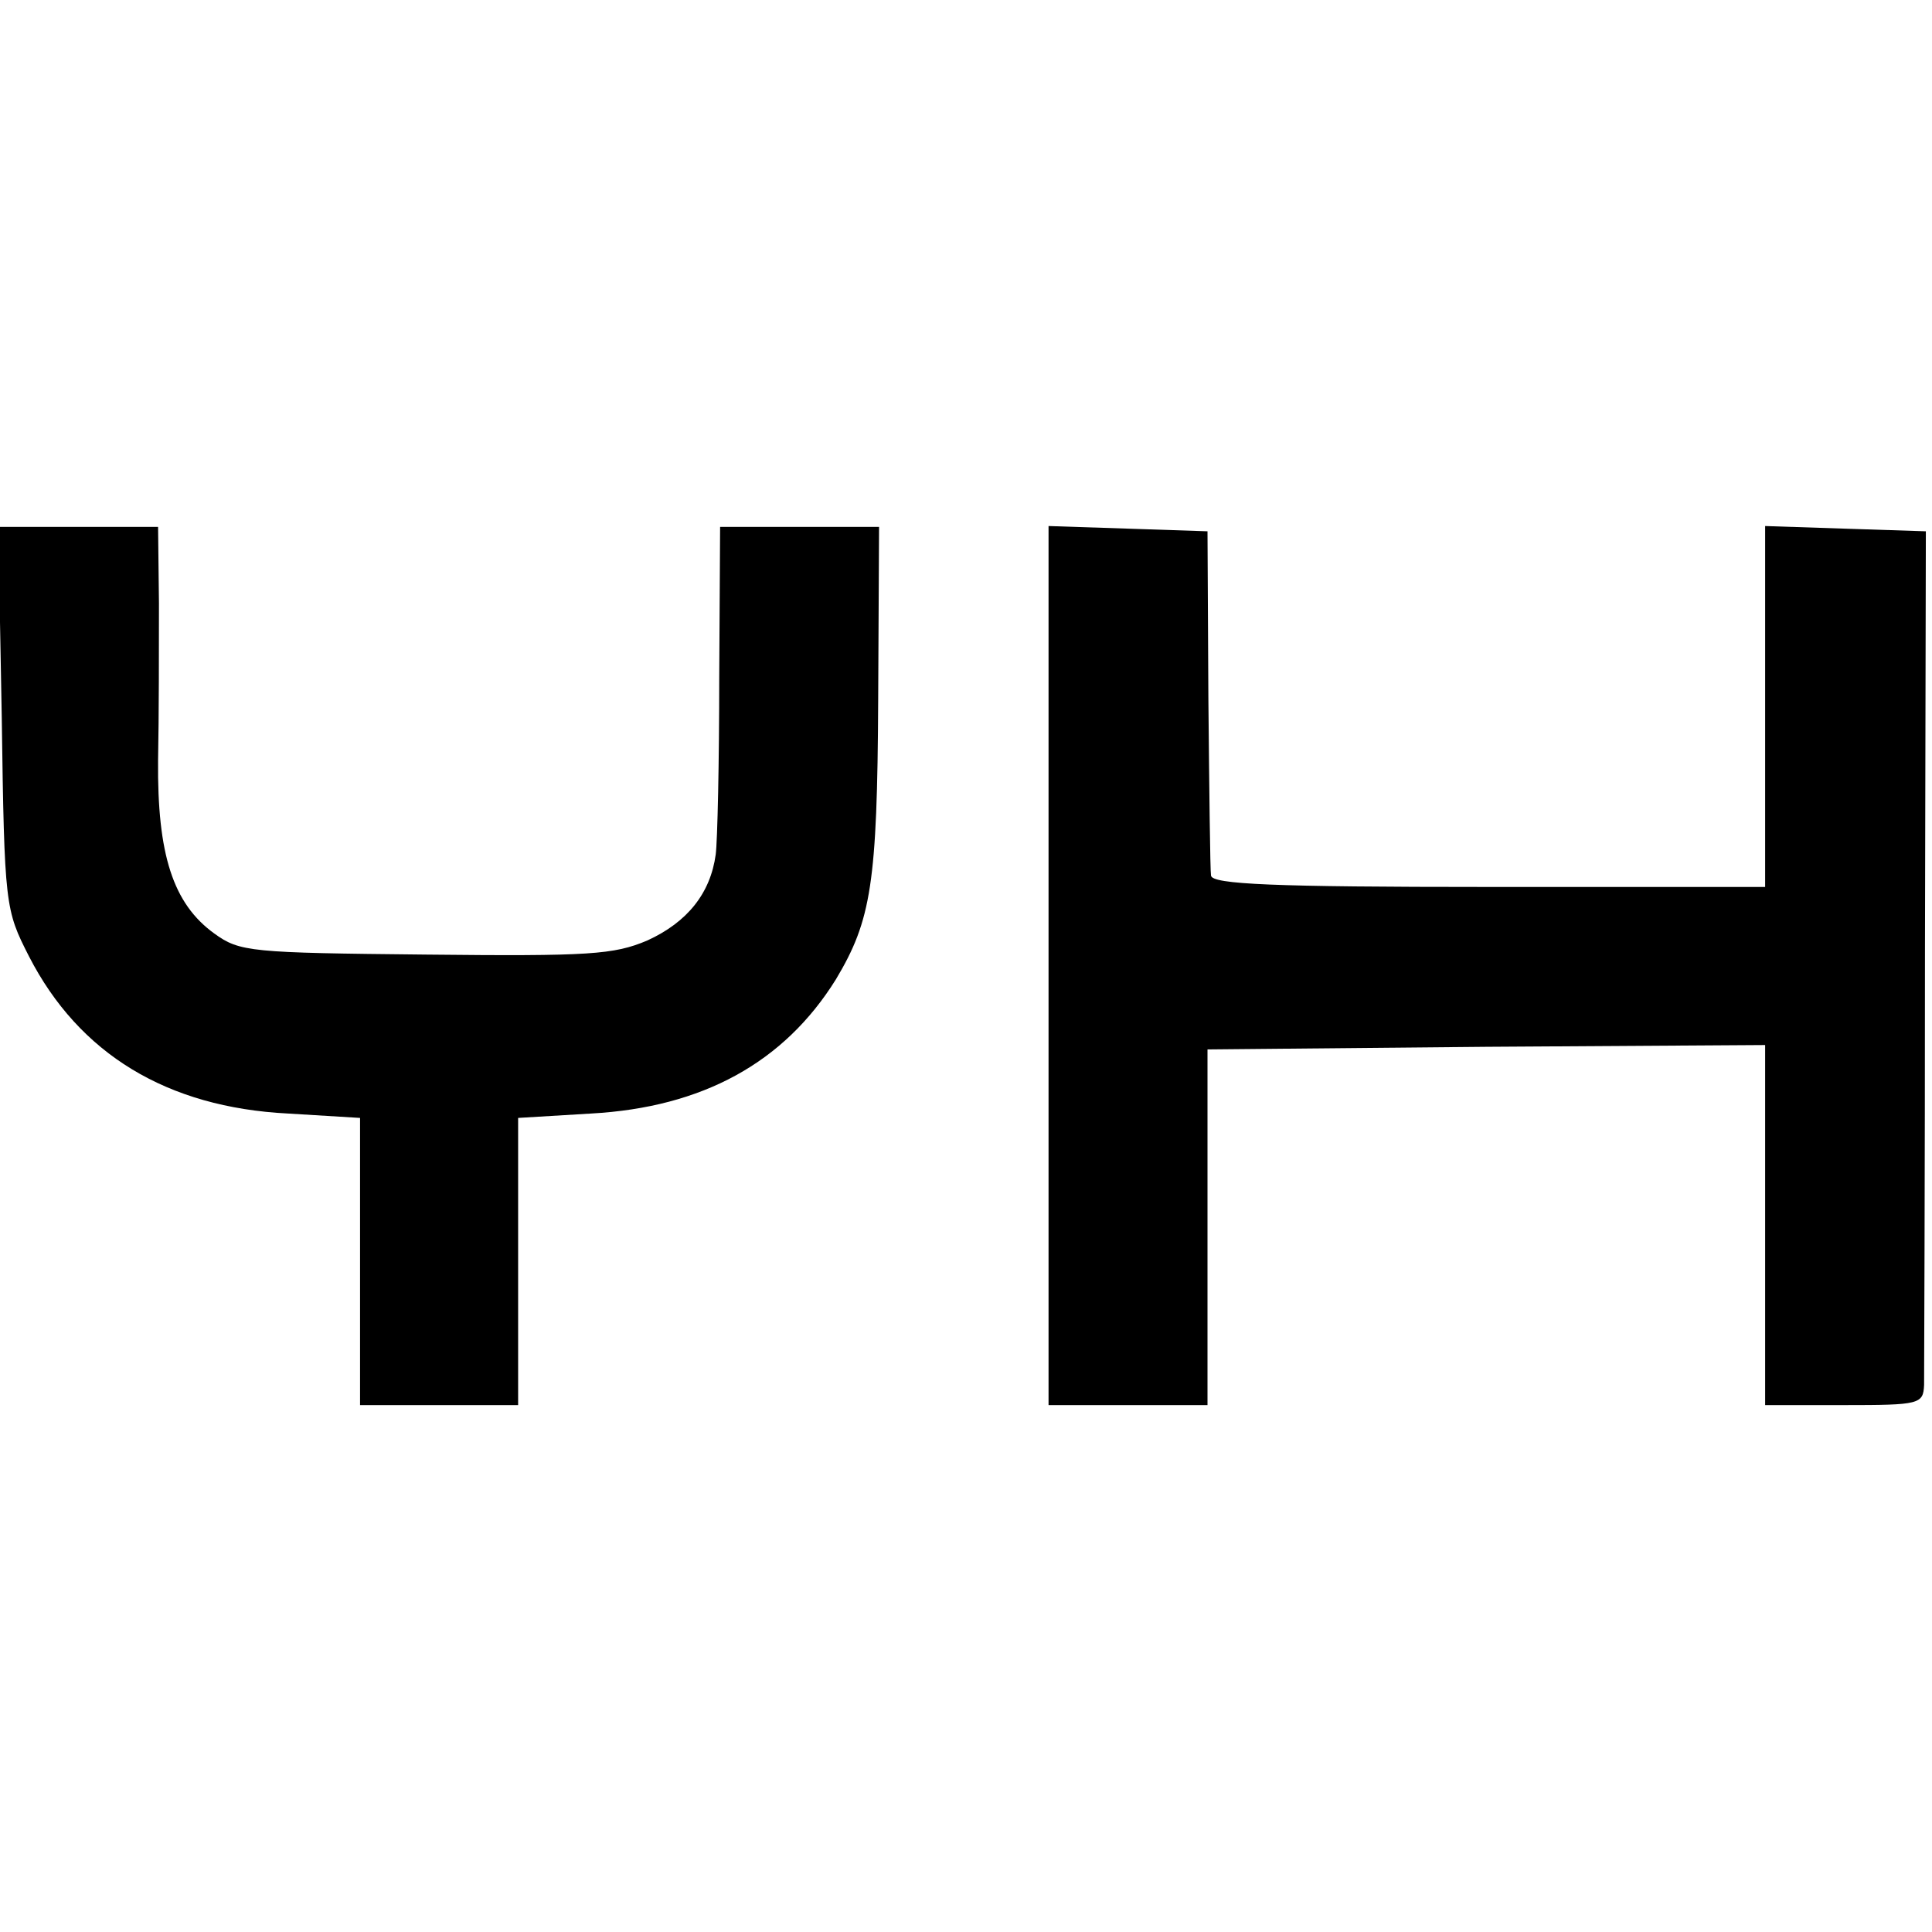
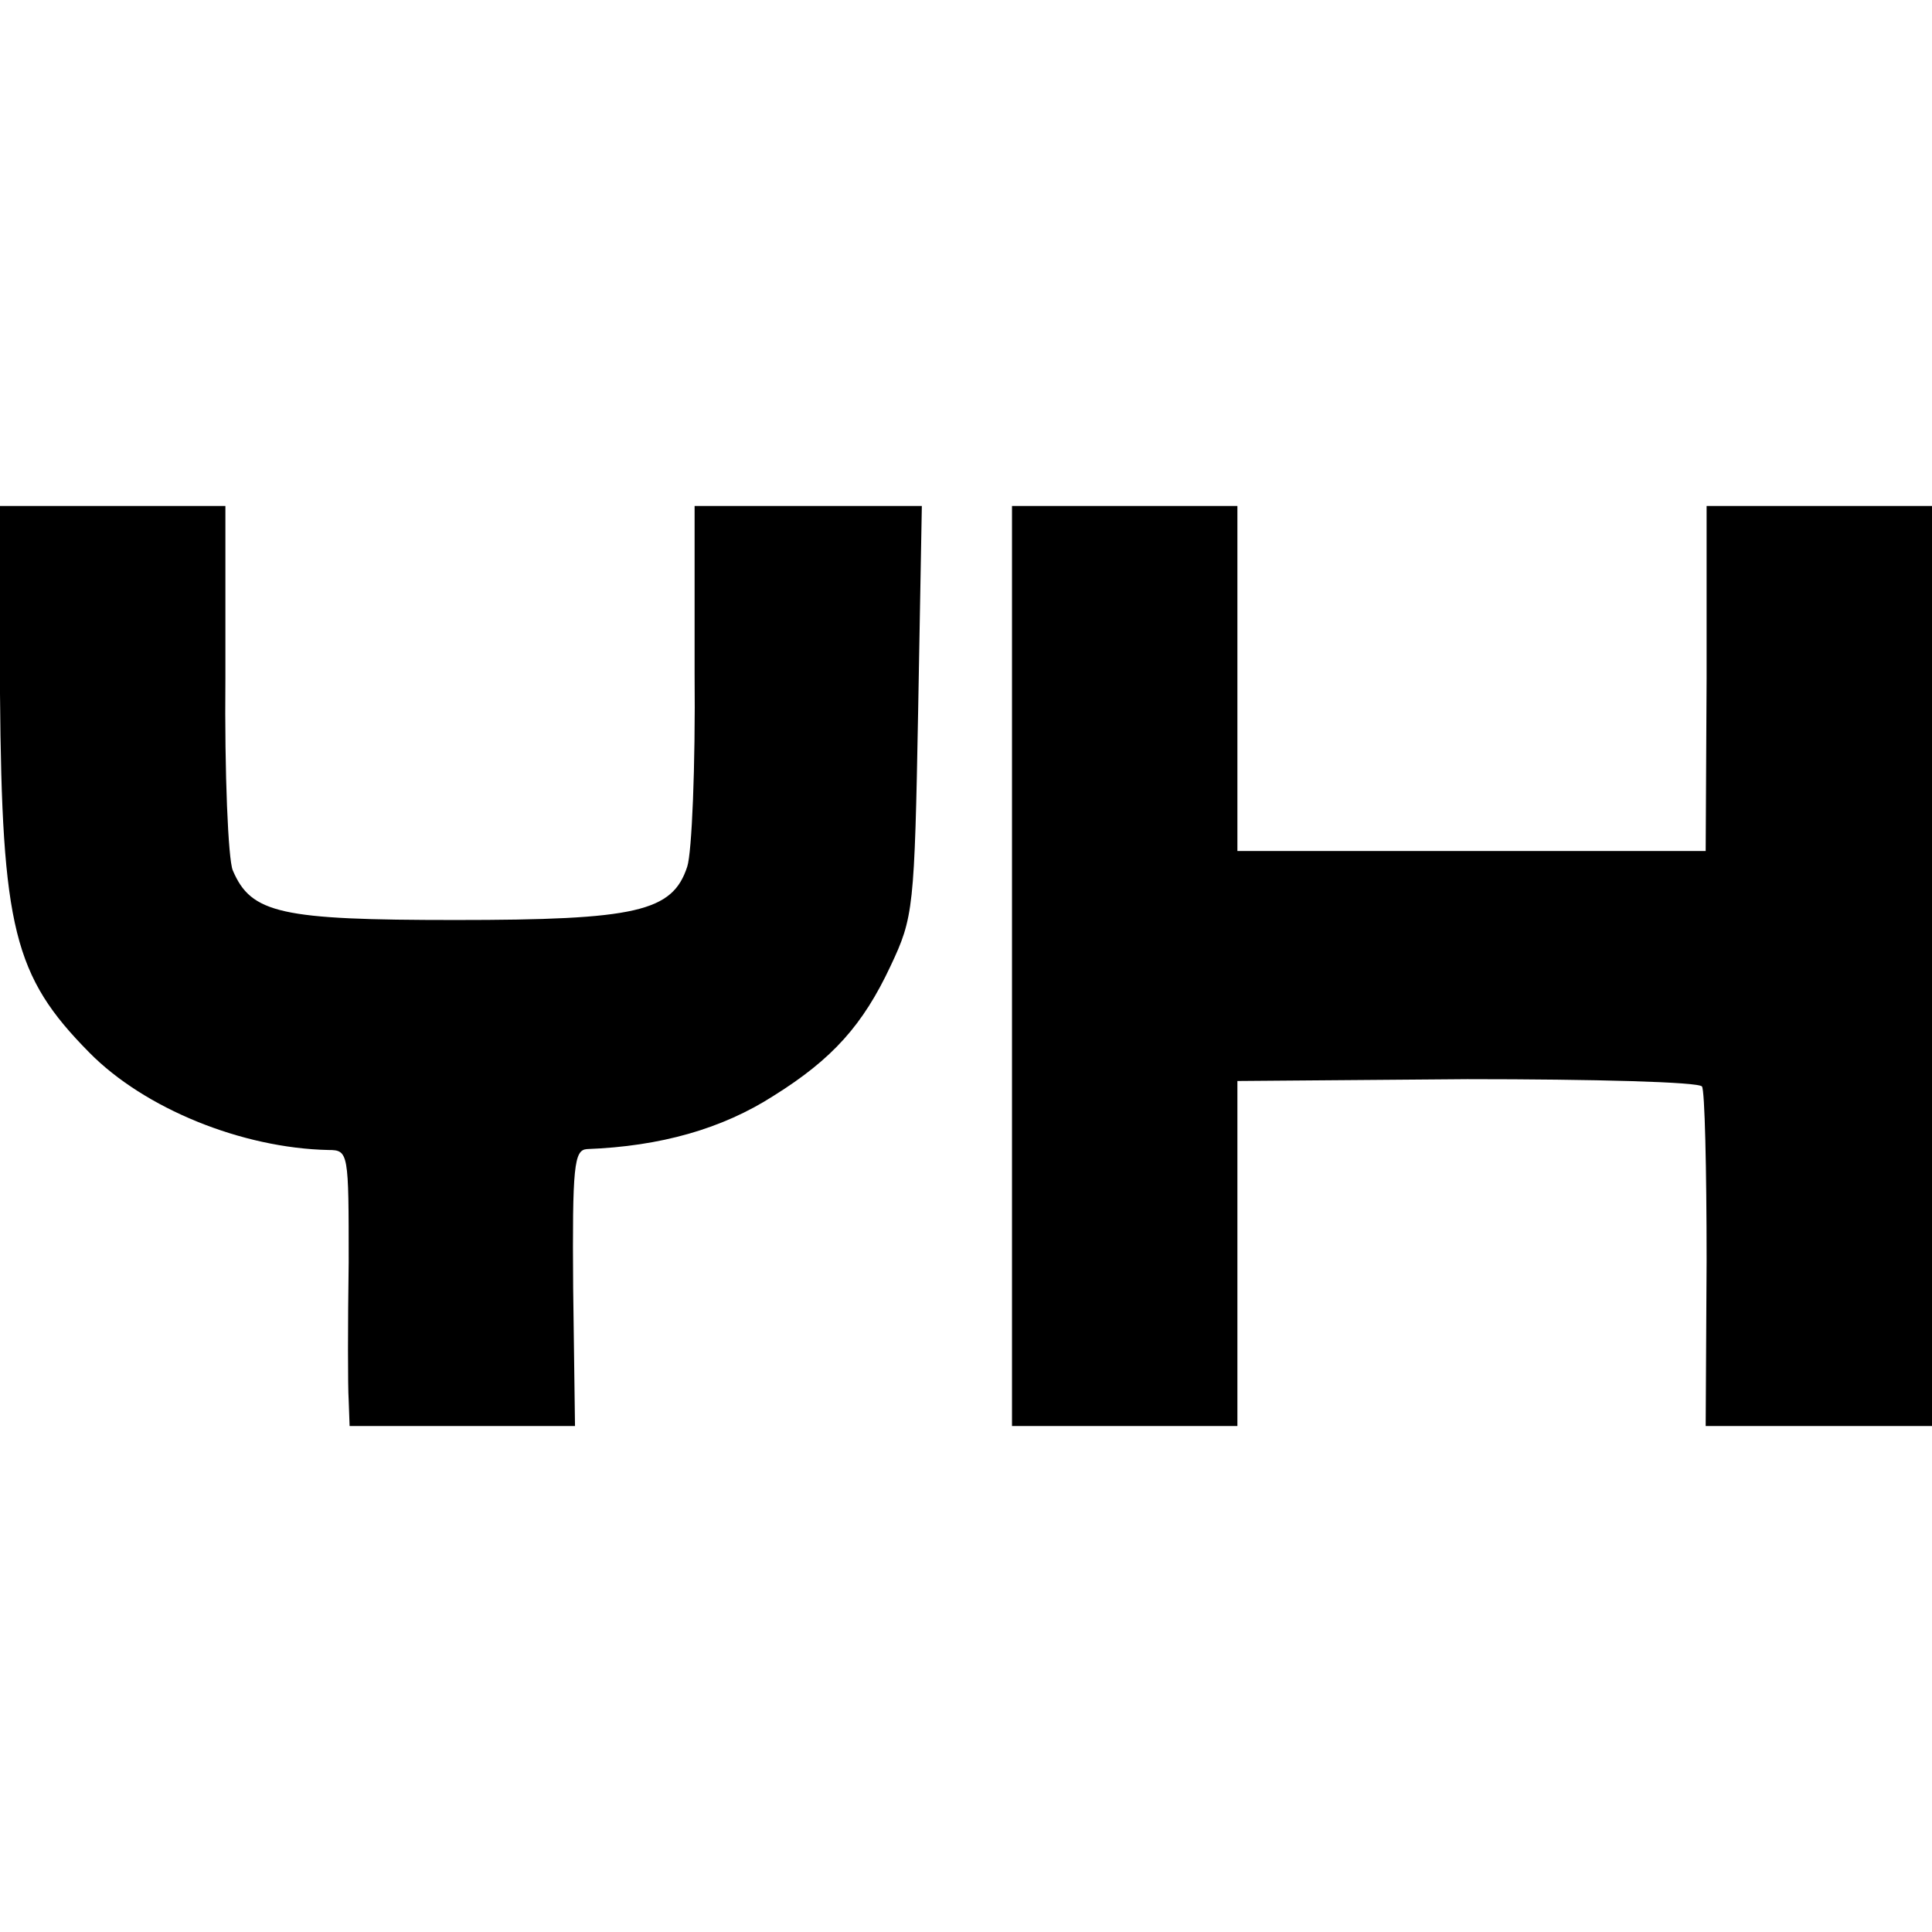
- <svg xmlns="http://www.w3.org/2000/svg" version="1.0" width="220pt" height="220pt" viewBox="0 0 220 220" preserveAspectRatio="xMidYMid meet">
-   <g transform="translate(0,220) scale(0.1,-0.1)" fill="#000000" stroke="none">
-     <path d="M2 1383 c3 -215 4 -219 31 -272 57 -111 157 -172 295 -179 l82 -5 0 -163 0 -164 90 0 90 0 0 164 0 163 83 5 c127 7 220 58 279 153 40 67 47 109 48 318 l1 197 -91 0 -90 0 -1 -172 c0 -95 -2 -186 -4 -201 -6 -44 -32 -77 -78 -98 -38 -16 -65 -18 -252 -16 -200 2 -212 3 -241 24 -47 34 -65 90 -64 197 1 50 1 130 1 179 l-1 87 -91 0 -91 0 4 -217z" />
-     <path d="M1194 1100 l0 -500 90 0 91 0 0 203 0 202 318 3 317 2 0 -205 0 -205 90 0 c86 0 90 1 91 23 0 12 1 236 1 497 l1 475 -92 3 -91 3 0 -206 0 -205 -315 0 c-245 0 -315 3 -316 13 -1 6 -2 98 -3 202 l-1 190 -90 3 -91 3 0 -501z" />
+ <svg xmlns="http://www.w3.org/2000/svg" version="1.0" width="210pt" height="210pt" viewBox="0 0 210 210" preserveAspectRatio="xMidYMid meet">
+   <g transform="translate(0,210) scale(0.1,-0.1)" fill="#000000" stroke="none">
+     <path d="M0 1346 c2 -255 15 -307 97 -390 60 -61 166 -104 260 -106 22 0 22 -3 22 -122 -1 -68 -1 -135 0 -150 l1 -28 123 0 122 0 -2 150 c-1 133 1 150 15 151 80 3 147 22 203 58 64 40 97 77 127 141 25 53 26 62 30 278 l4 222 -124 0 -123 0 0 -182 c1 -101 -3 -195 -8 -210 -16 -49 -55 -58 -252 -58 -190 0 -222 7 -242 54 -5 12 -9 105 -8 209 l0 187 -123 0 -123 0 1 -204z" />
+     <path d="M1100 1050 l0 -500 123 0 122 0 0 187 0 188 250 2 c137 0 252 -3 255 -8 3 -4 5 -89 5 -189 l-1 -180 123 0 123 0 0 500 0 500 -123 0 -122 0 0 -187 -1 -188 -254 0 -255 0 0 188 0 187 -122 0 -123 0 0 -500z" />
  </g>
</svg>
